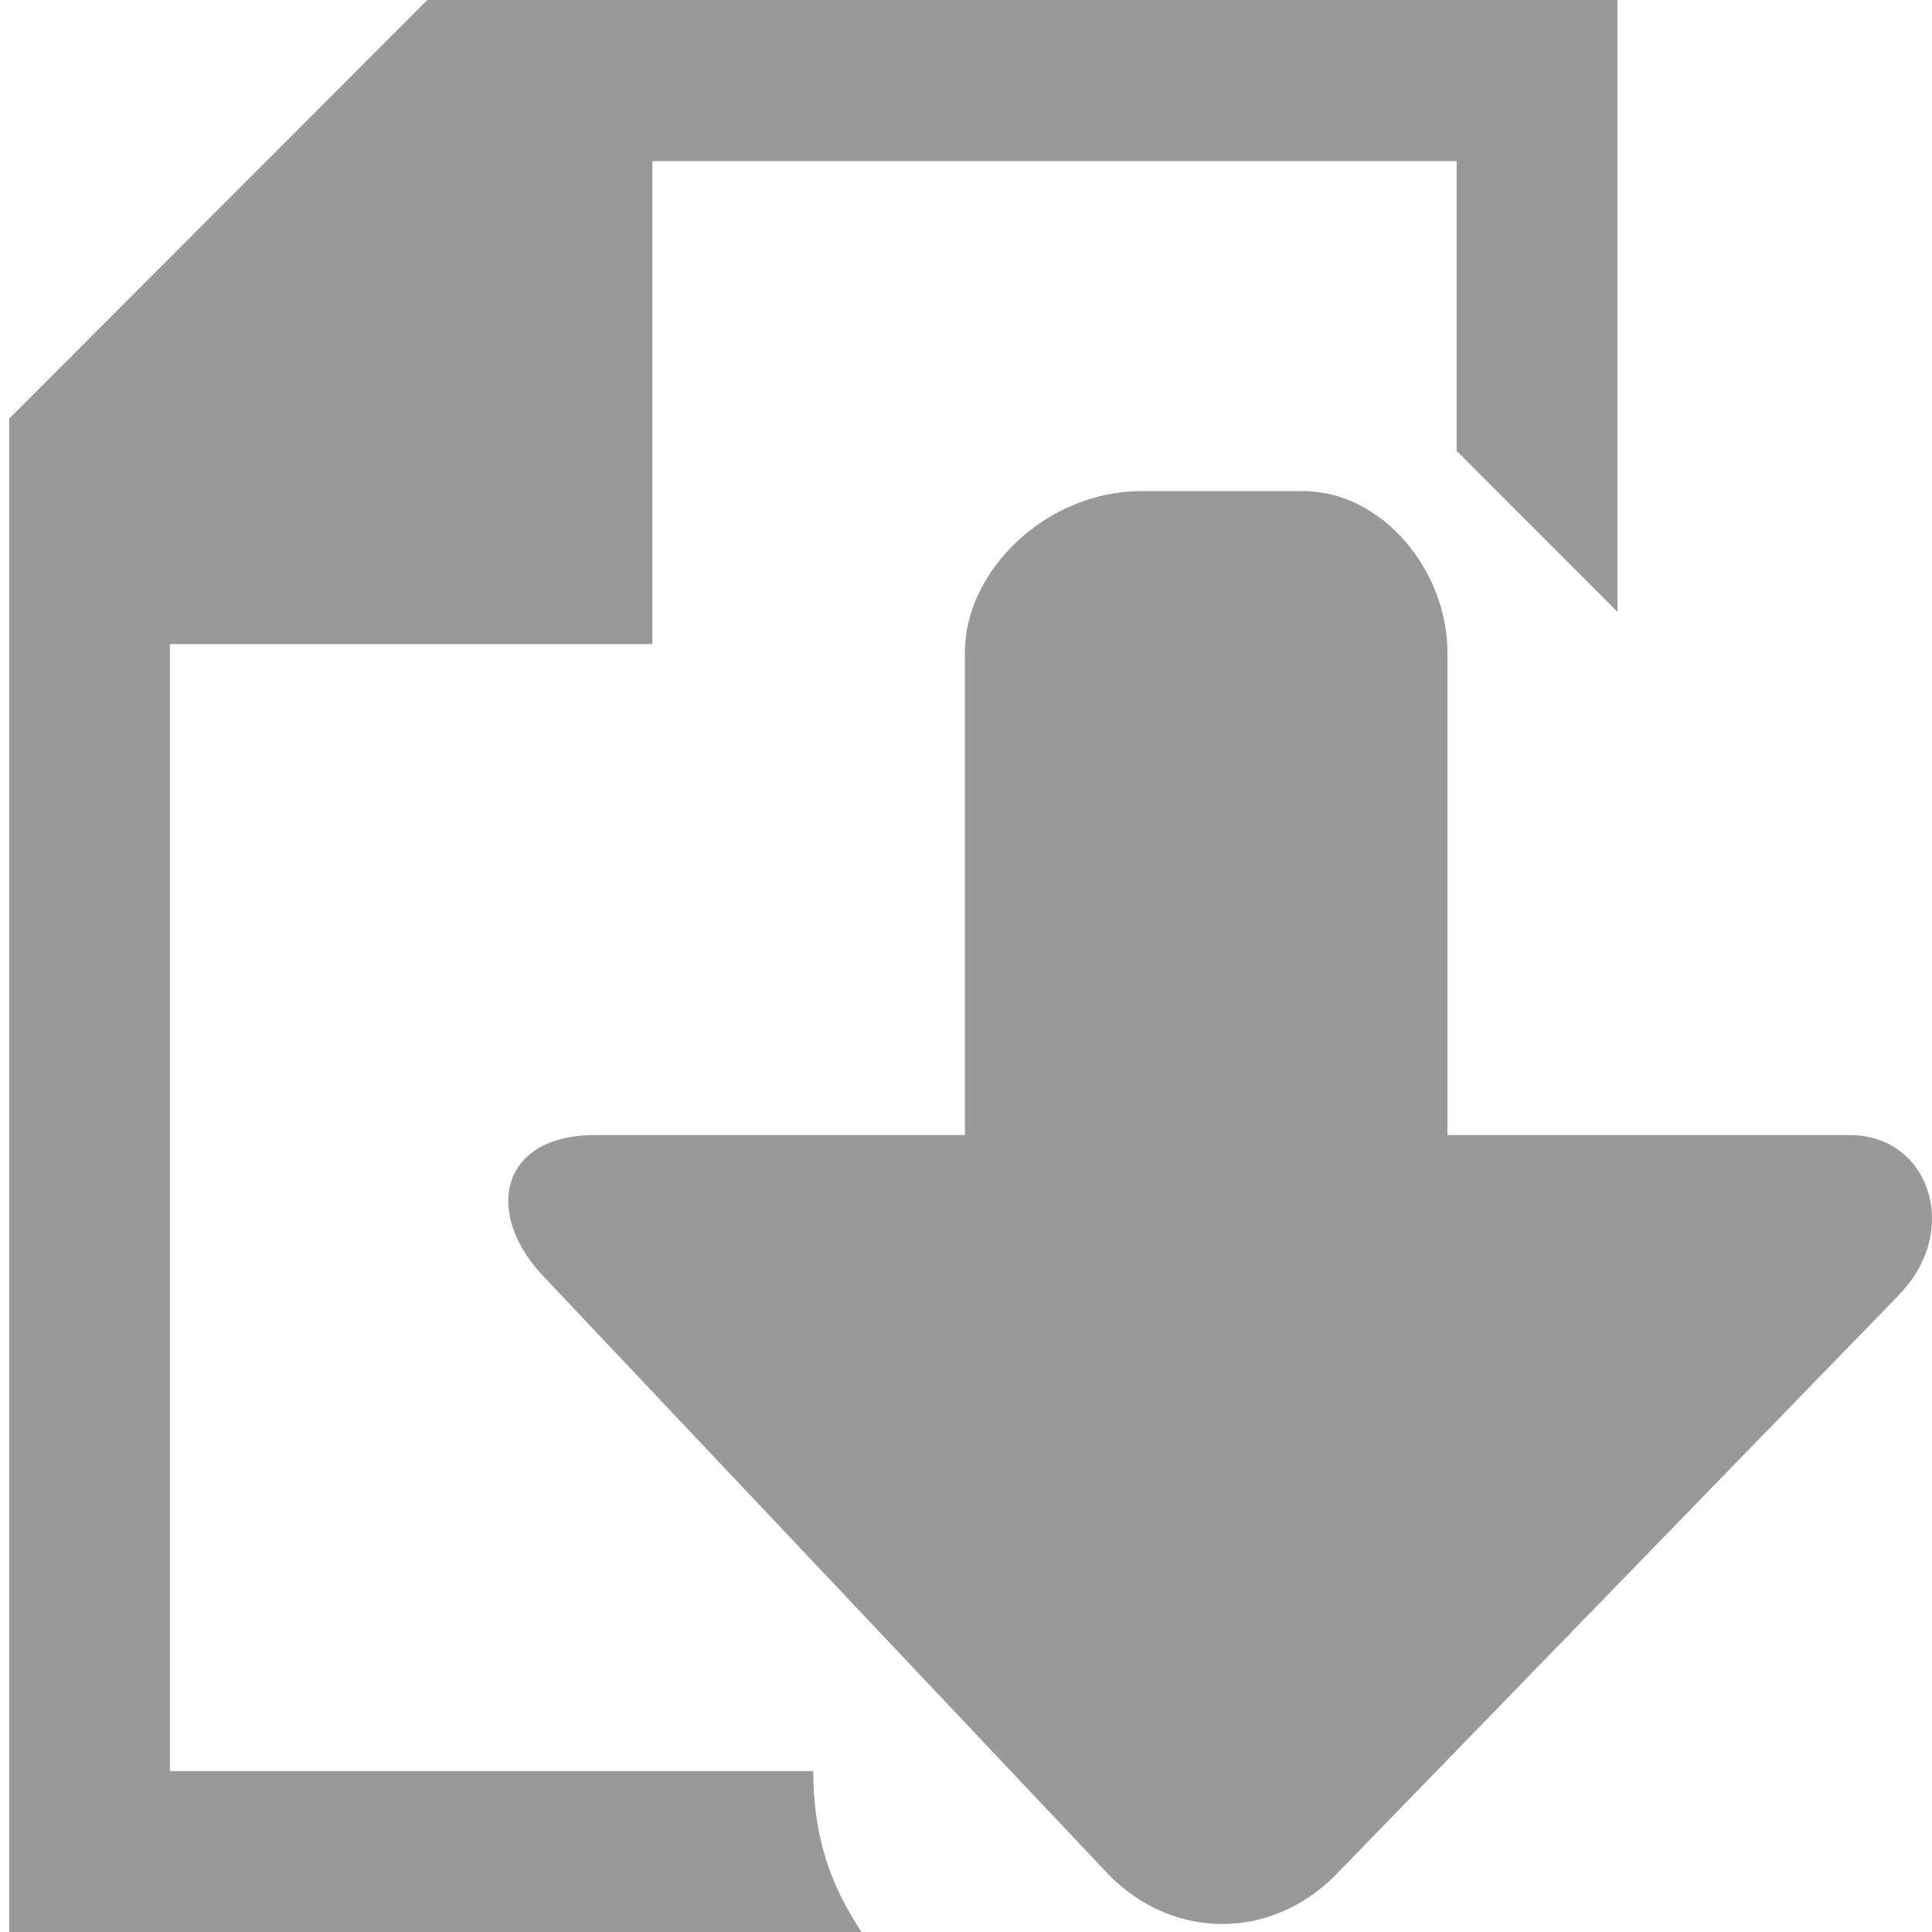
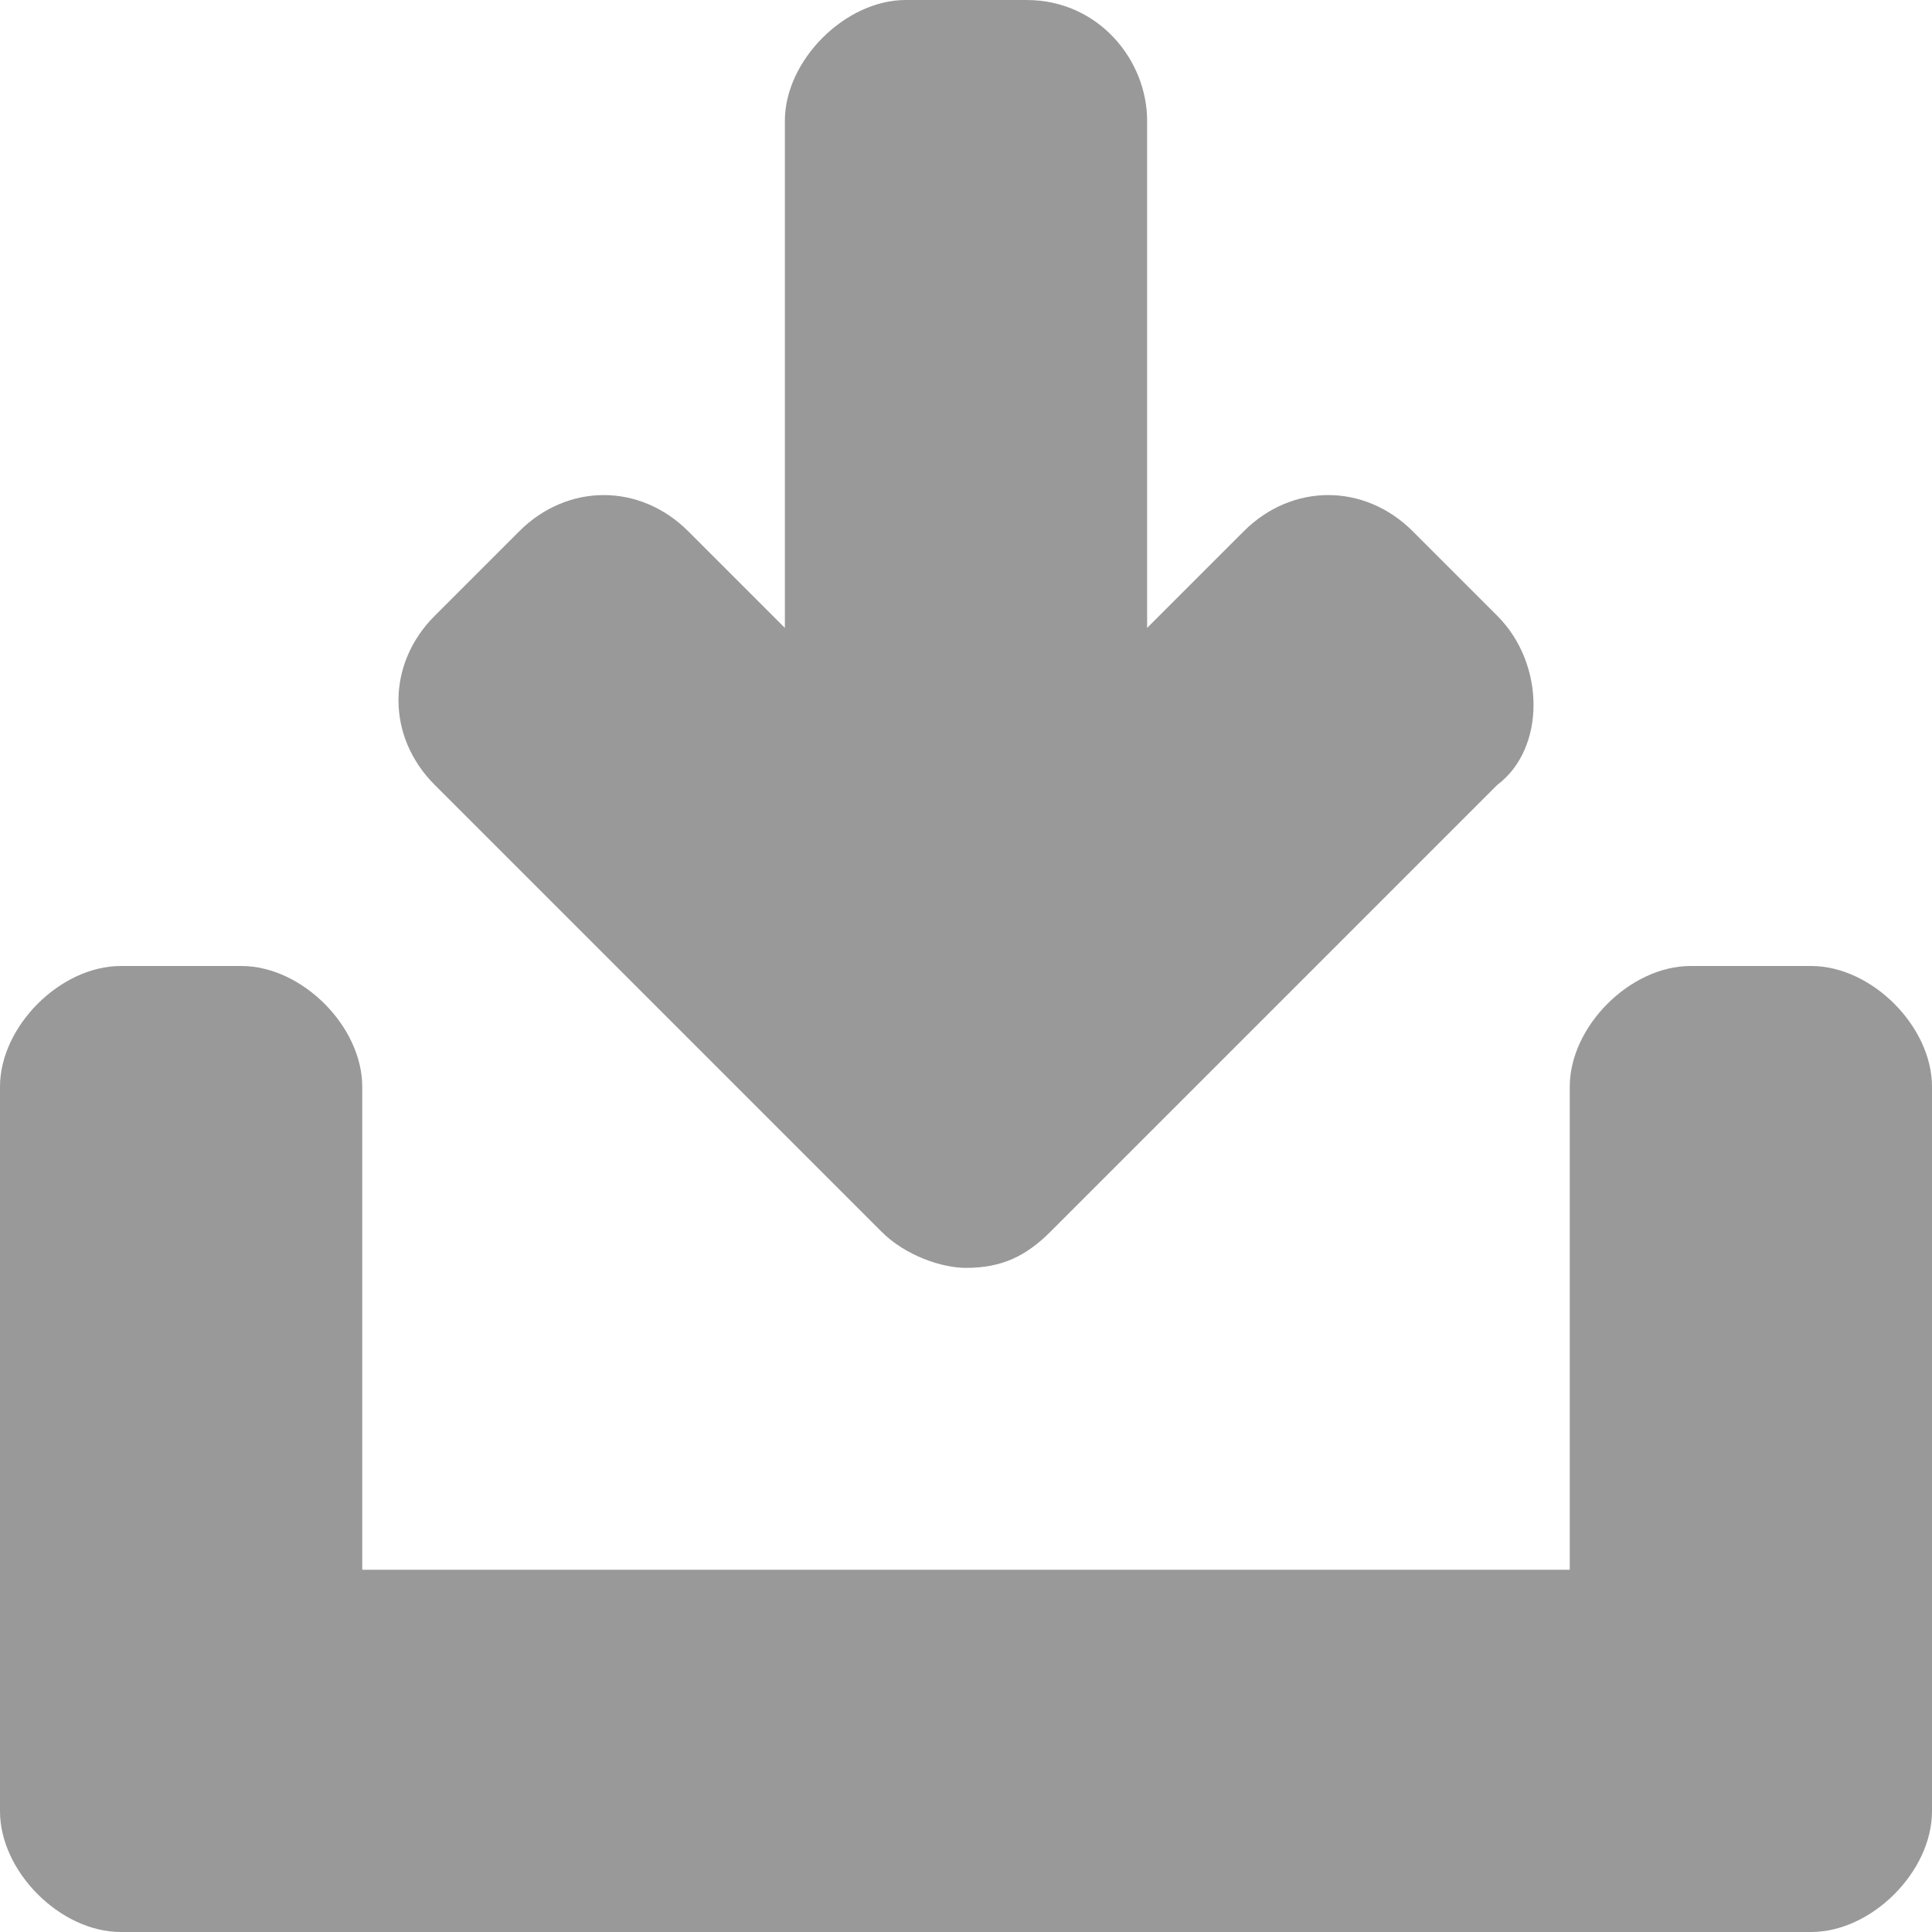
- <svg xmlns="http://www.w3.org/2000/svg" version="1.1" x="0px" y="0px" width="16" height="16" viewBox="0 0 16 16" style="overflow:visible" xml:space="preserve" preserveAspectRatio="xMinYMid meet" id="svg2">
-   <defs id="defs4" />
-   <path style="fill:#999999" d="m 7.135,16 -7.059,0 0,-12.533 0,0 L 3.539,0 l 0,0 9.856,0 0,5.067 -1.332,-1.333 0,-2.4 -6.66,0 0,4 -3.996,0 0,9.333 5.328,0 C 6.736,15.2 6.869,15.6 7.135,16 z" id="path6" />
-   <path style="fill:#999999;overflow:visible" d="m 0,4.067 z m 15.717,6.667 -4.662,4.8 c -0.533,0.533 -1.332,0.533 -1.865,0 L 4.529,10.6 C 3.996,10.067 4.129,9.4 4.928,9.4 l 3.063,0 0,-4 c 0,-0.667 0.666,-1.333 1.465,-1.333 l 1.332,0 c 0.666,0 1.199,0.667 1.199,1.333 l 0,4 3.33,0 c 0.666,0 0.932,0.8 0.4,1.333 z" id="path6-1" />
+ <svg xmlns="http://www.w3.org/2000/svg" version="1.1" x="0px" y="0px" width="16px" height="16px" viewBox="0 0 16 16" style="overflow:visible;enable-background:new 0 0 16 16;" xml:space="preserve" preserveAspectRatio="xMinYMid meet">
+   <defs>
+ </defs>
+   <path style="fill:#999999;" d="M16,9v6c0,0.5-0.5,1-1,1h-1H2H1c-0.5,0-1-0.5-1-1V9c0-0.5,0.5-1,1-1h1c0.5,0,1,0.5,1,1v4h10V9  c0-0.5,0.5-1,1-1h1C15.5,8,16,8.5,16,9z M12.4,5.1l-0.7-0.7c-0.4-0.4-1-0.4-1.4,0L9.5,5.2V1c0-0.5-0.4-1-1-1h-1c-0.5,0-1,0.5-1,1  v4.2L5.7,4.4C5.3,4,4.7,4,4.3,4.4L3.6,5.1c-0.4,0.4-0.4,1,0,1.4l3.7,3.7c0.2,0.2,0.5,0.3,0.7,0.3c0.3,0,0.5-0.1,0.7-0.3l3.7-3.7  C12.8,6.2,12.8,5.5,12.4,5.1z" />
</svg>
